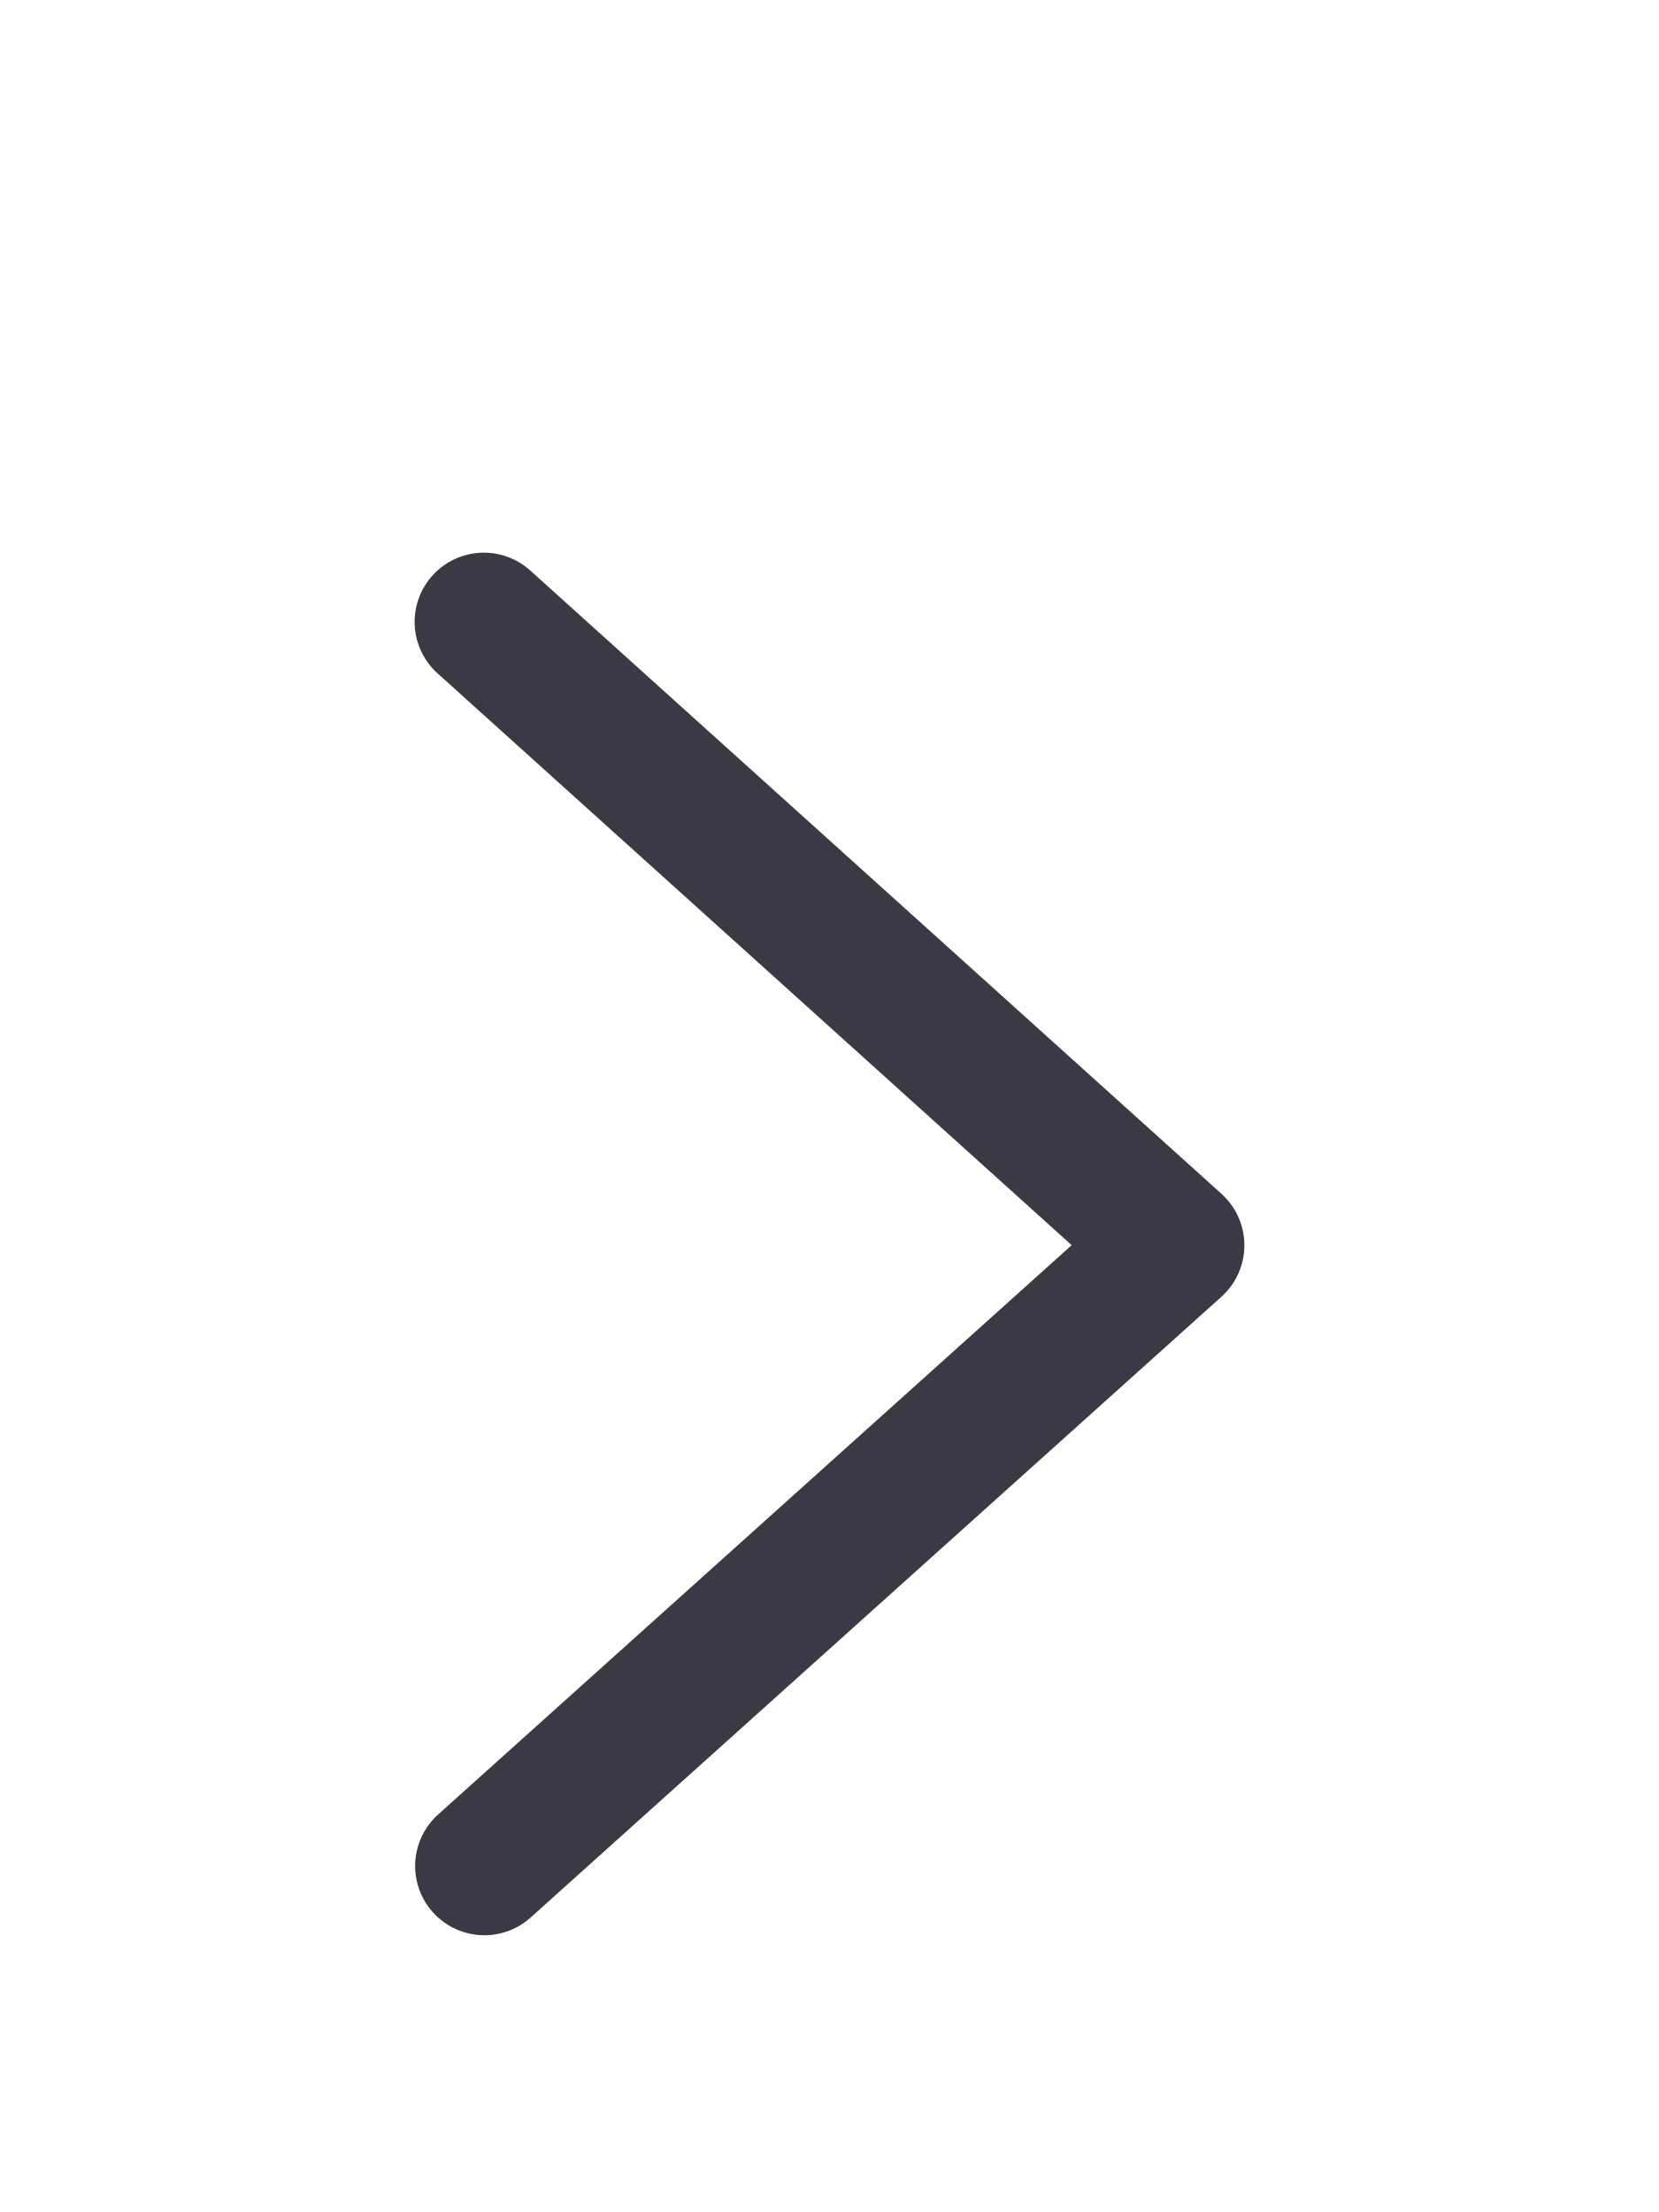
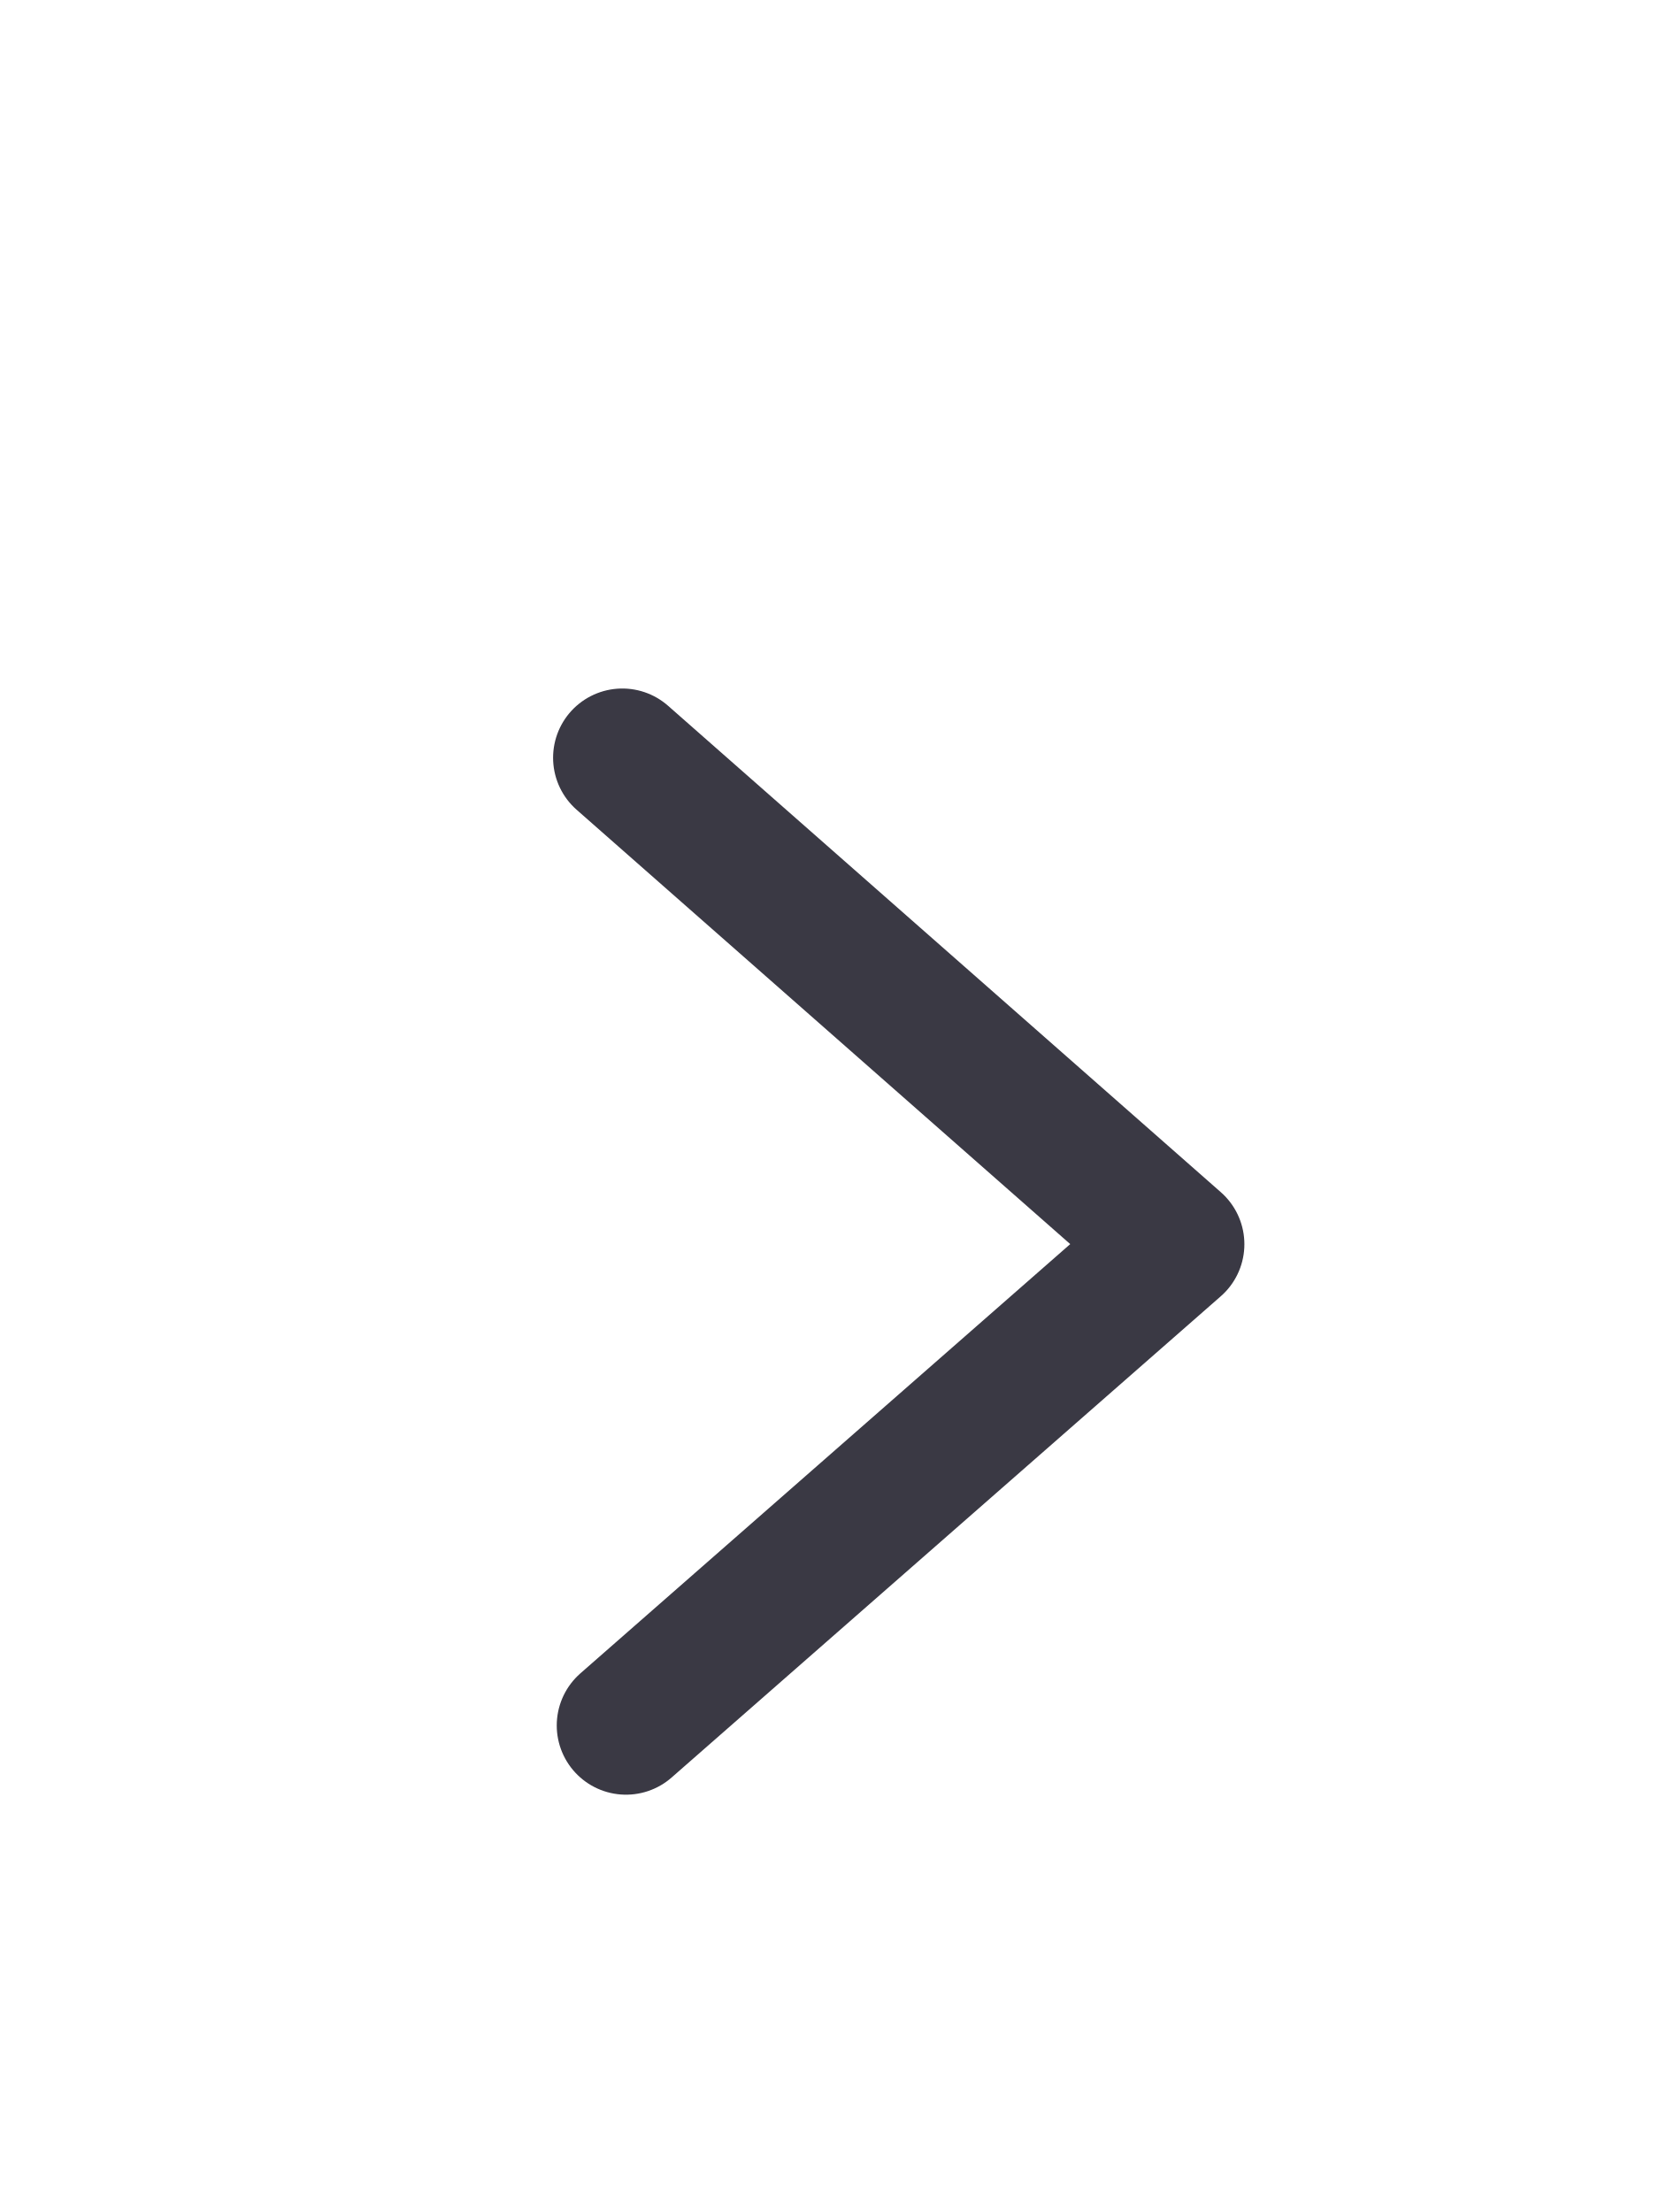
<svg xmlns="http://www.w3.org/2000/svg" width="12" height="16" version="1.1" viewBox="0 0 3.175 4.233">
  <g transform="translate(0 -292.77)">
-     <path d="m0.926 293.96 1.323 1.193-1.322 1.188" fill="none" stroke="#3a3944" stroke-linecap="round" stroke-linejoin="round" stroke-width=".265" />
+     <path d="m1.191 294.22 1.058 0.931-1.051 0.921" fill="none" stroke="#3a3944" stroke-linecap="round" stroke-linejoin="round" stroke-width=".265" />
  </g>
</svg>
